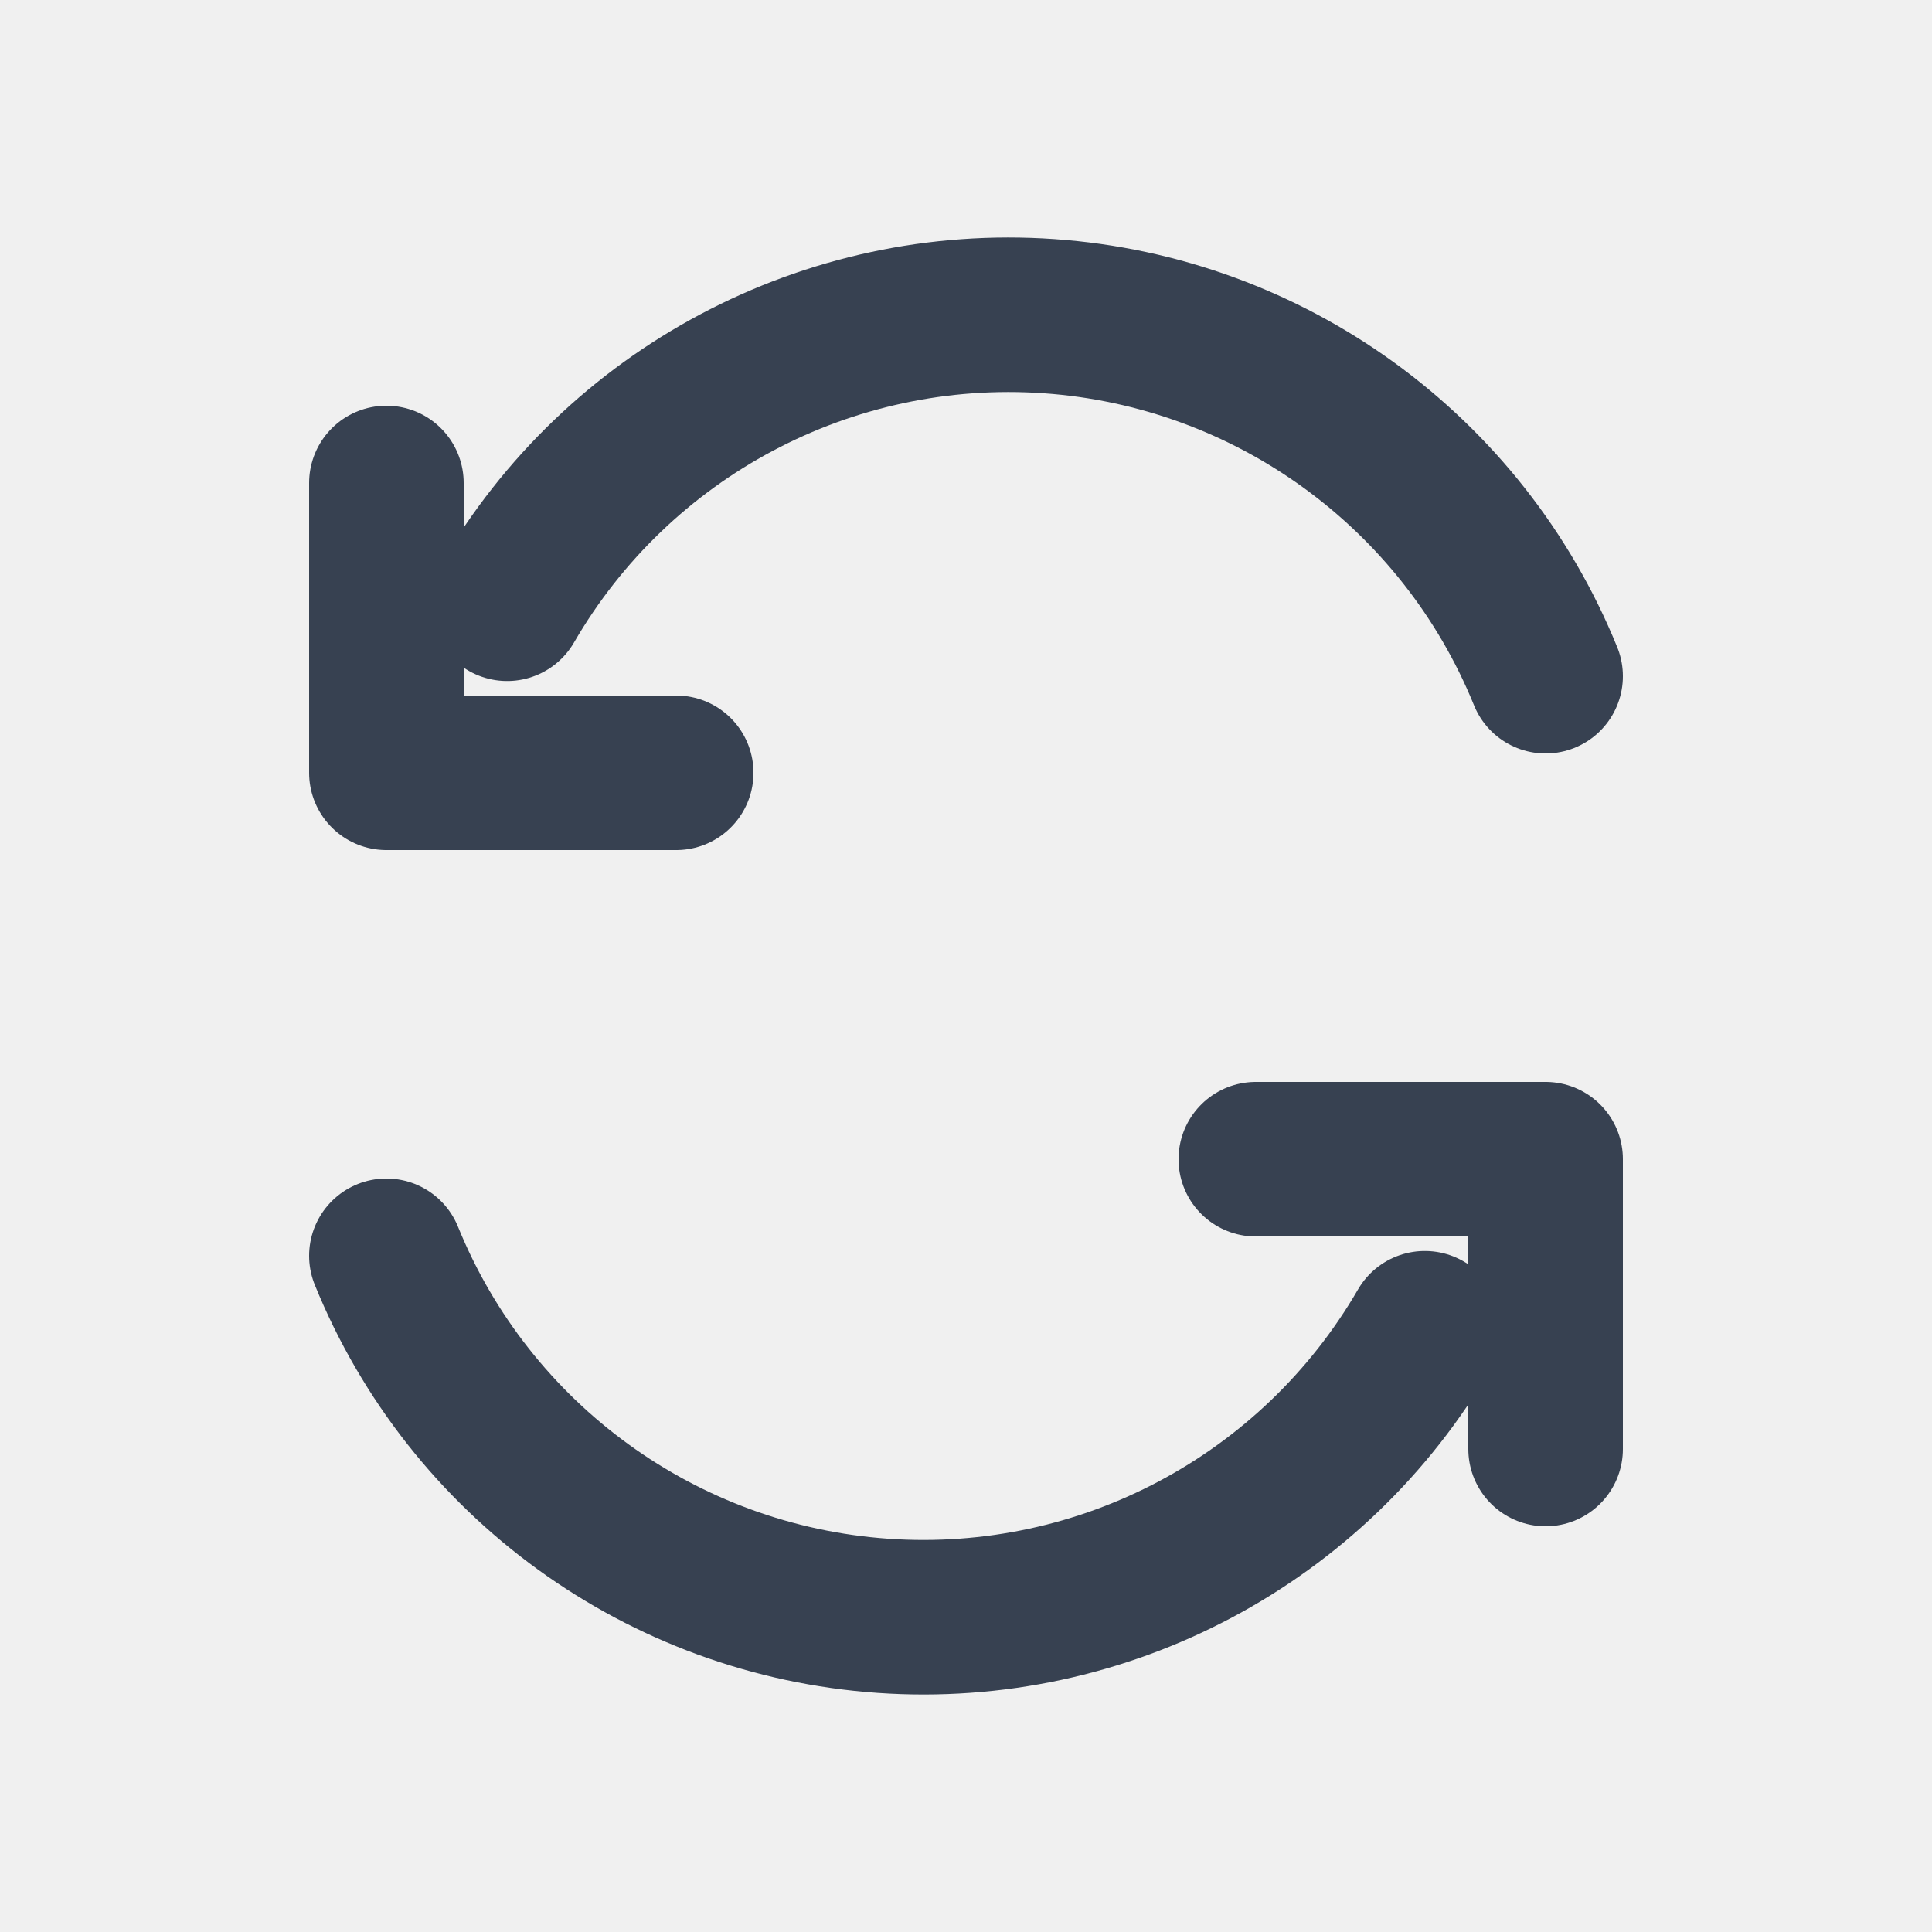
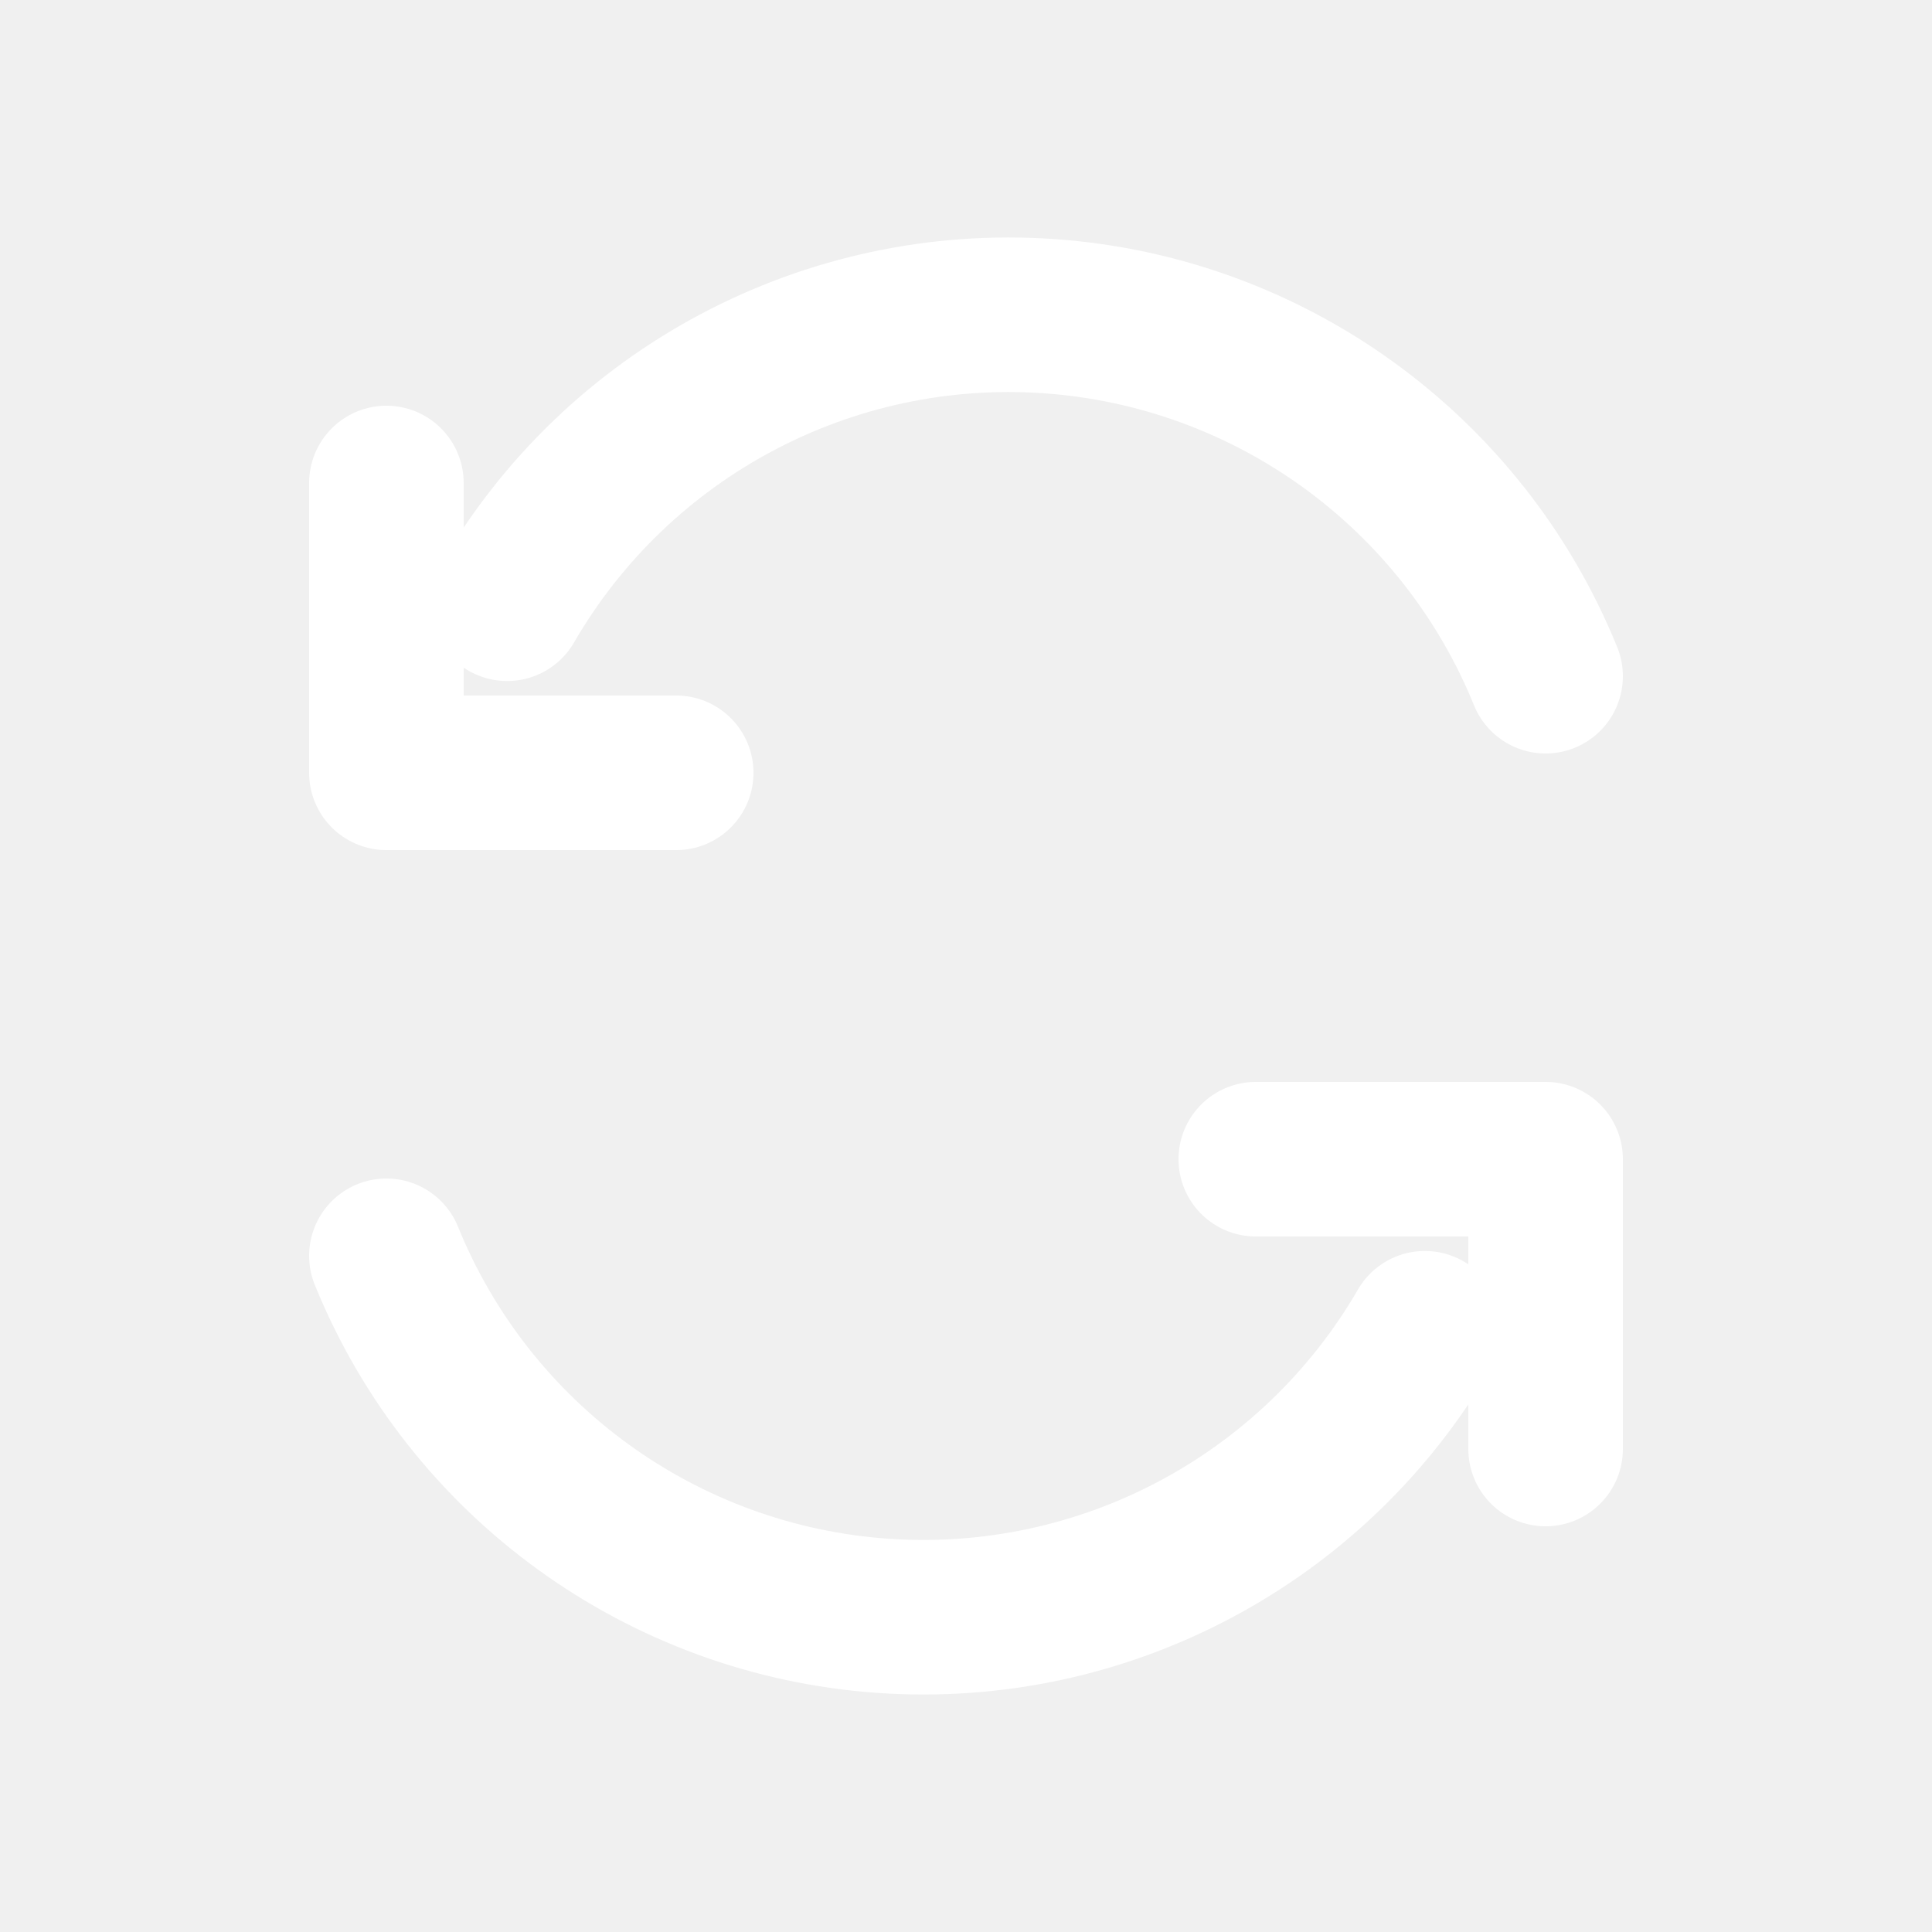
<svg xmlns="http://www.w3.org/2000/svg" viewBox="0 0 40 40" fill="none">
-   <path d="M 32 14 A 12 12 0 0 0 10.5 12.5" stroke="#374151" stroke-width="3.2" stroke-linecap="round" />
-   <path d="M 8 10 V 16 H 14" stroke="#374151" stroke-width="3.2" stroke-linecap="round" stroke-linejoin="round" />
-   <path d="M 8 26 A 12 12 0 0 0 29.5 27.5" stroke="#374151" stroke-width="3.2" stroke-linecap="round" />
-   <path d="M 32 30 V 24 H 26" stroke="#374151" stroke-width="3.2" stroke-linecap="round" stroke-linejoin="round" />
+   <path d="M 32 14 A 12 12 0 0 0 10.5 12.5" stroke="#FFFFFF" stroke-width="3.2" stroke-linecap="round" />
+   <path d="M 8 10 V 16 H 14" stroke="#FFFFFF" stroke-width="3.2" stroke-linecap="round" stroke-linejoin="round" />
+   <path d="M 8 26 A 12 12 0 0 0 29.5 27.5" stroke="#FFFFFF" stroke-width="3.2" stroke-linecap="round" />
+   <path d="M 32 30 V 24 H 26" stroke="#FFFFFF" stroke-width="3.2" stroke-linecap="round" stroke-linejoin="round" />
</svg>
